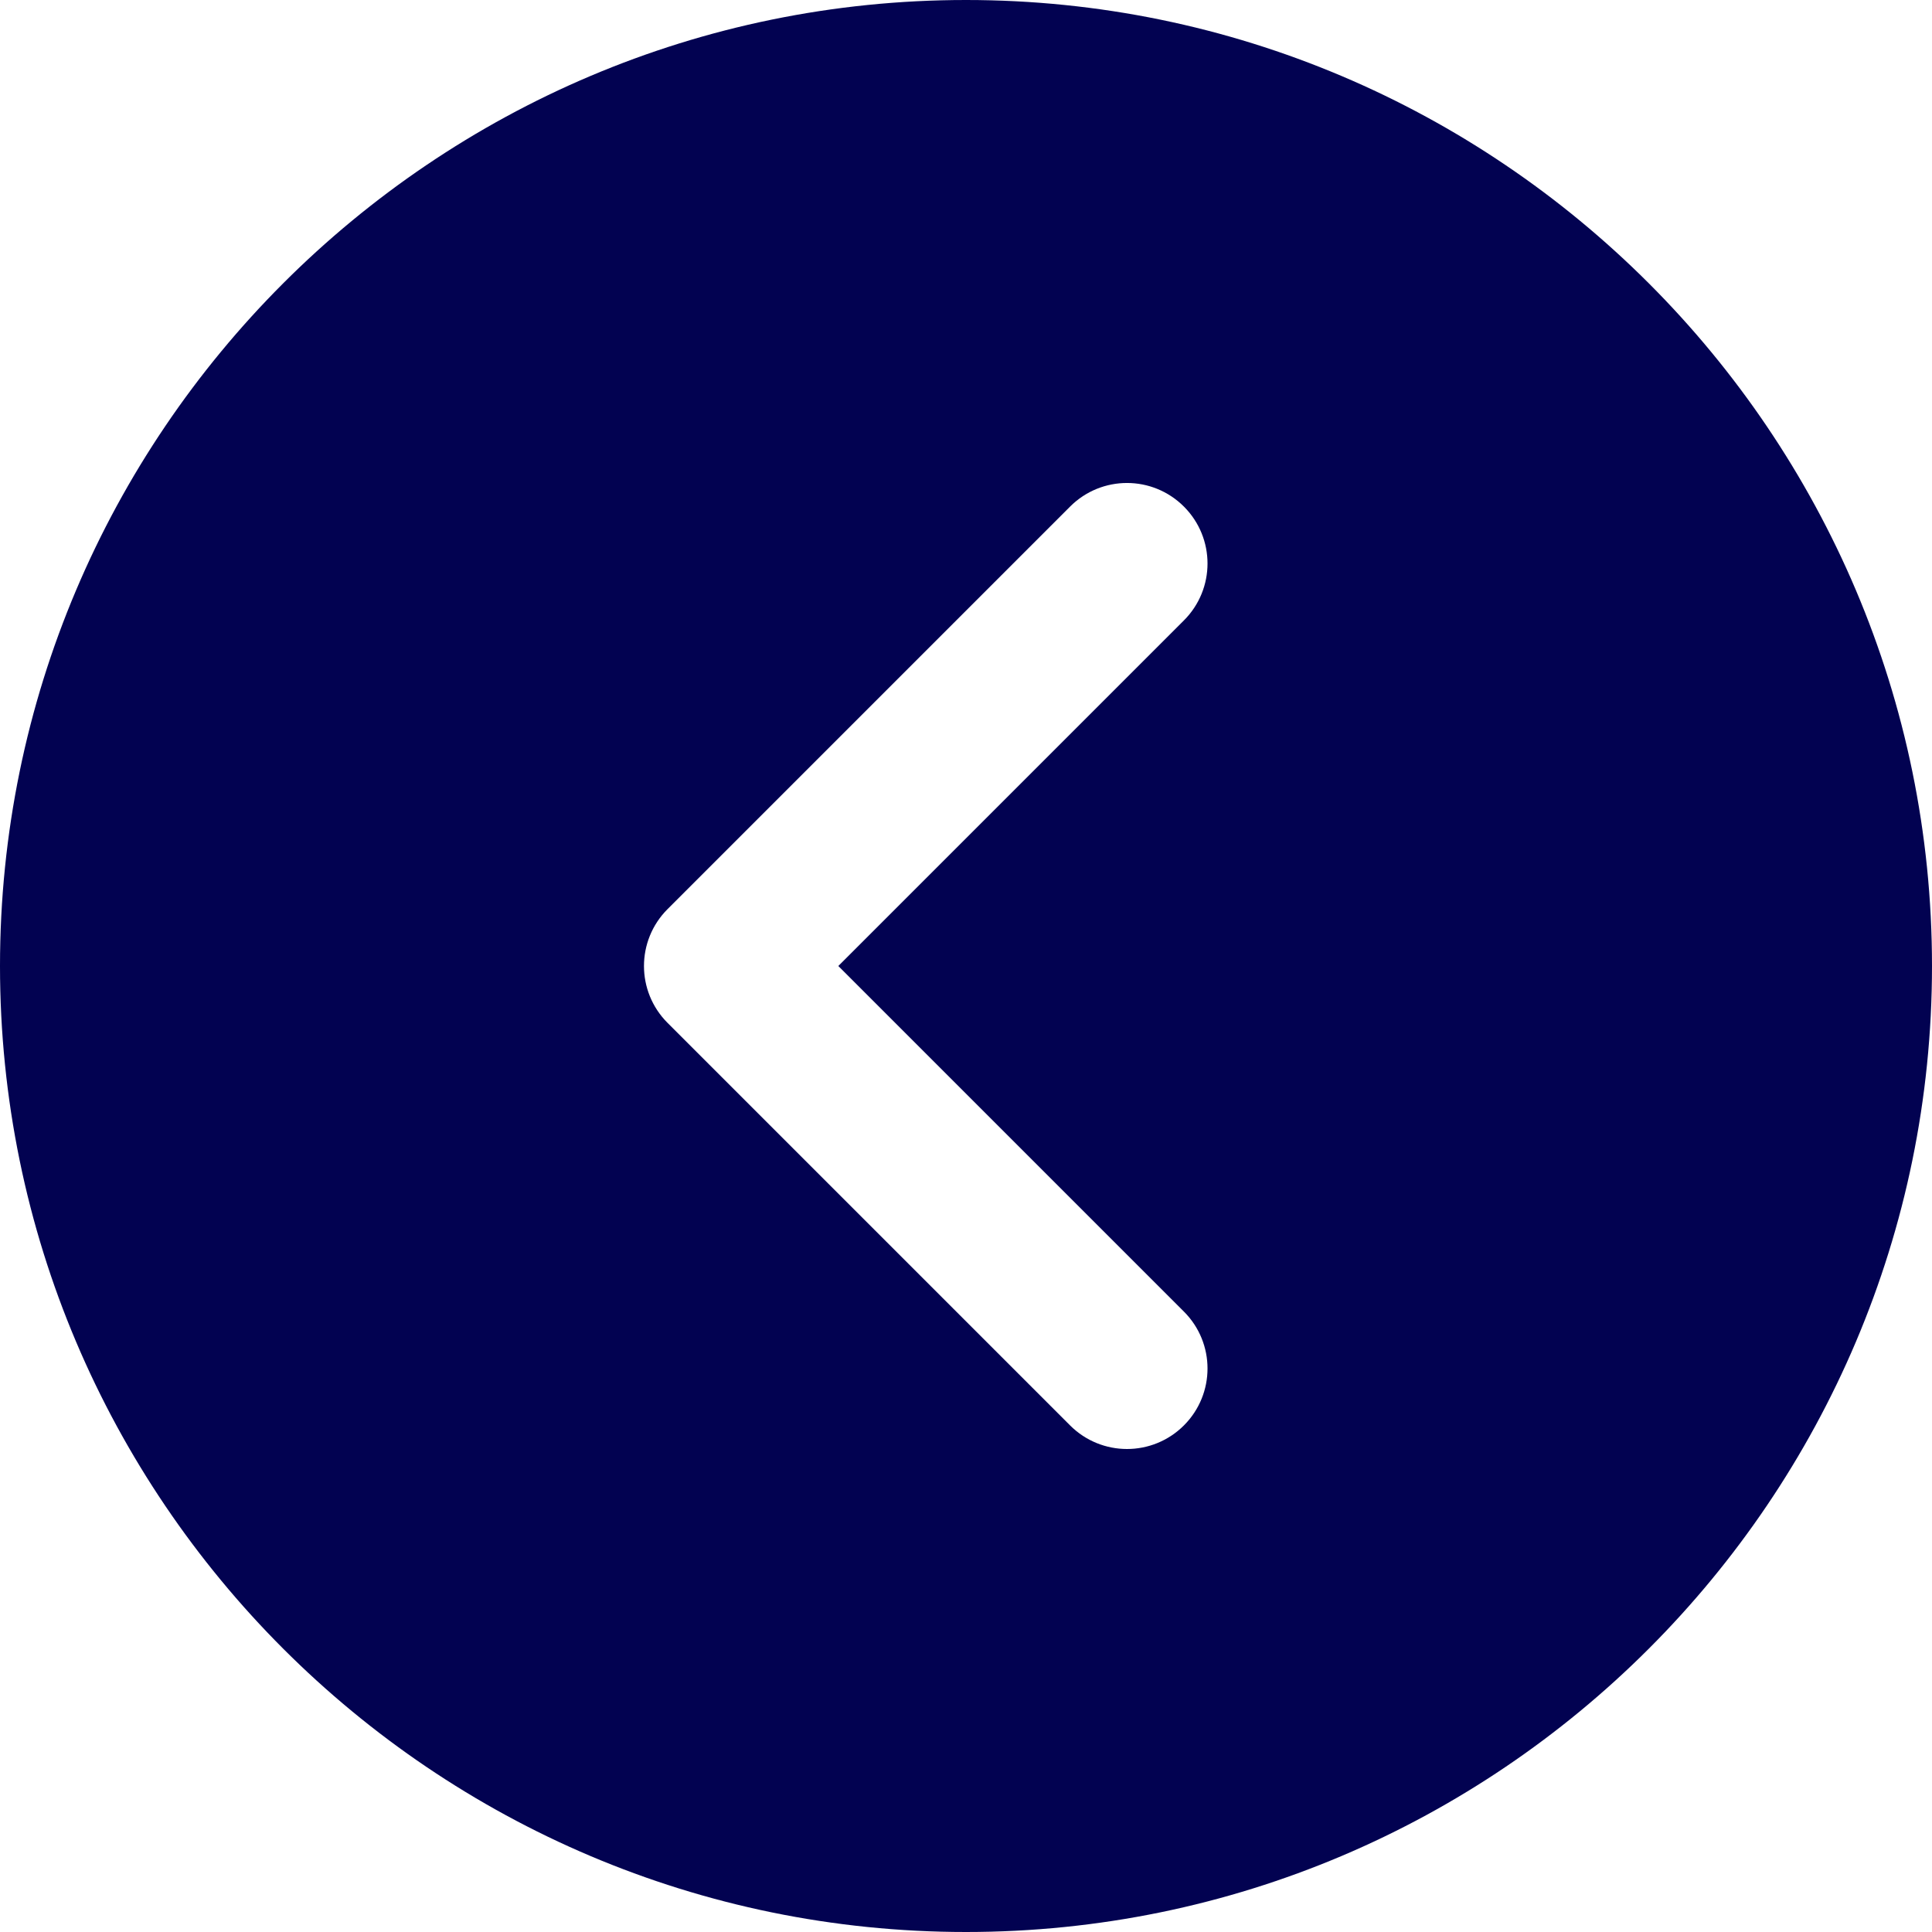
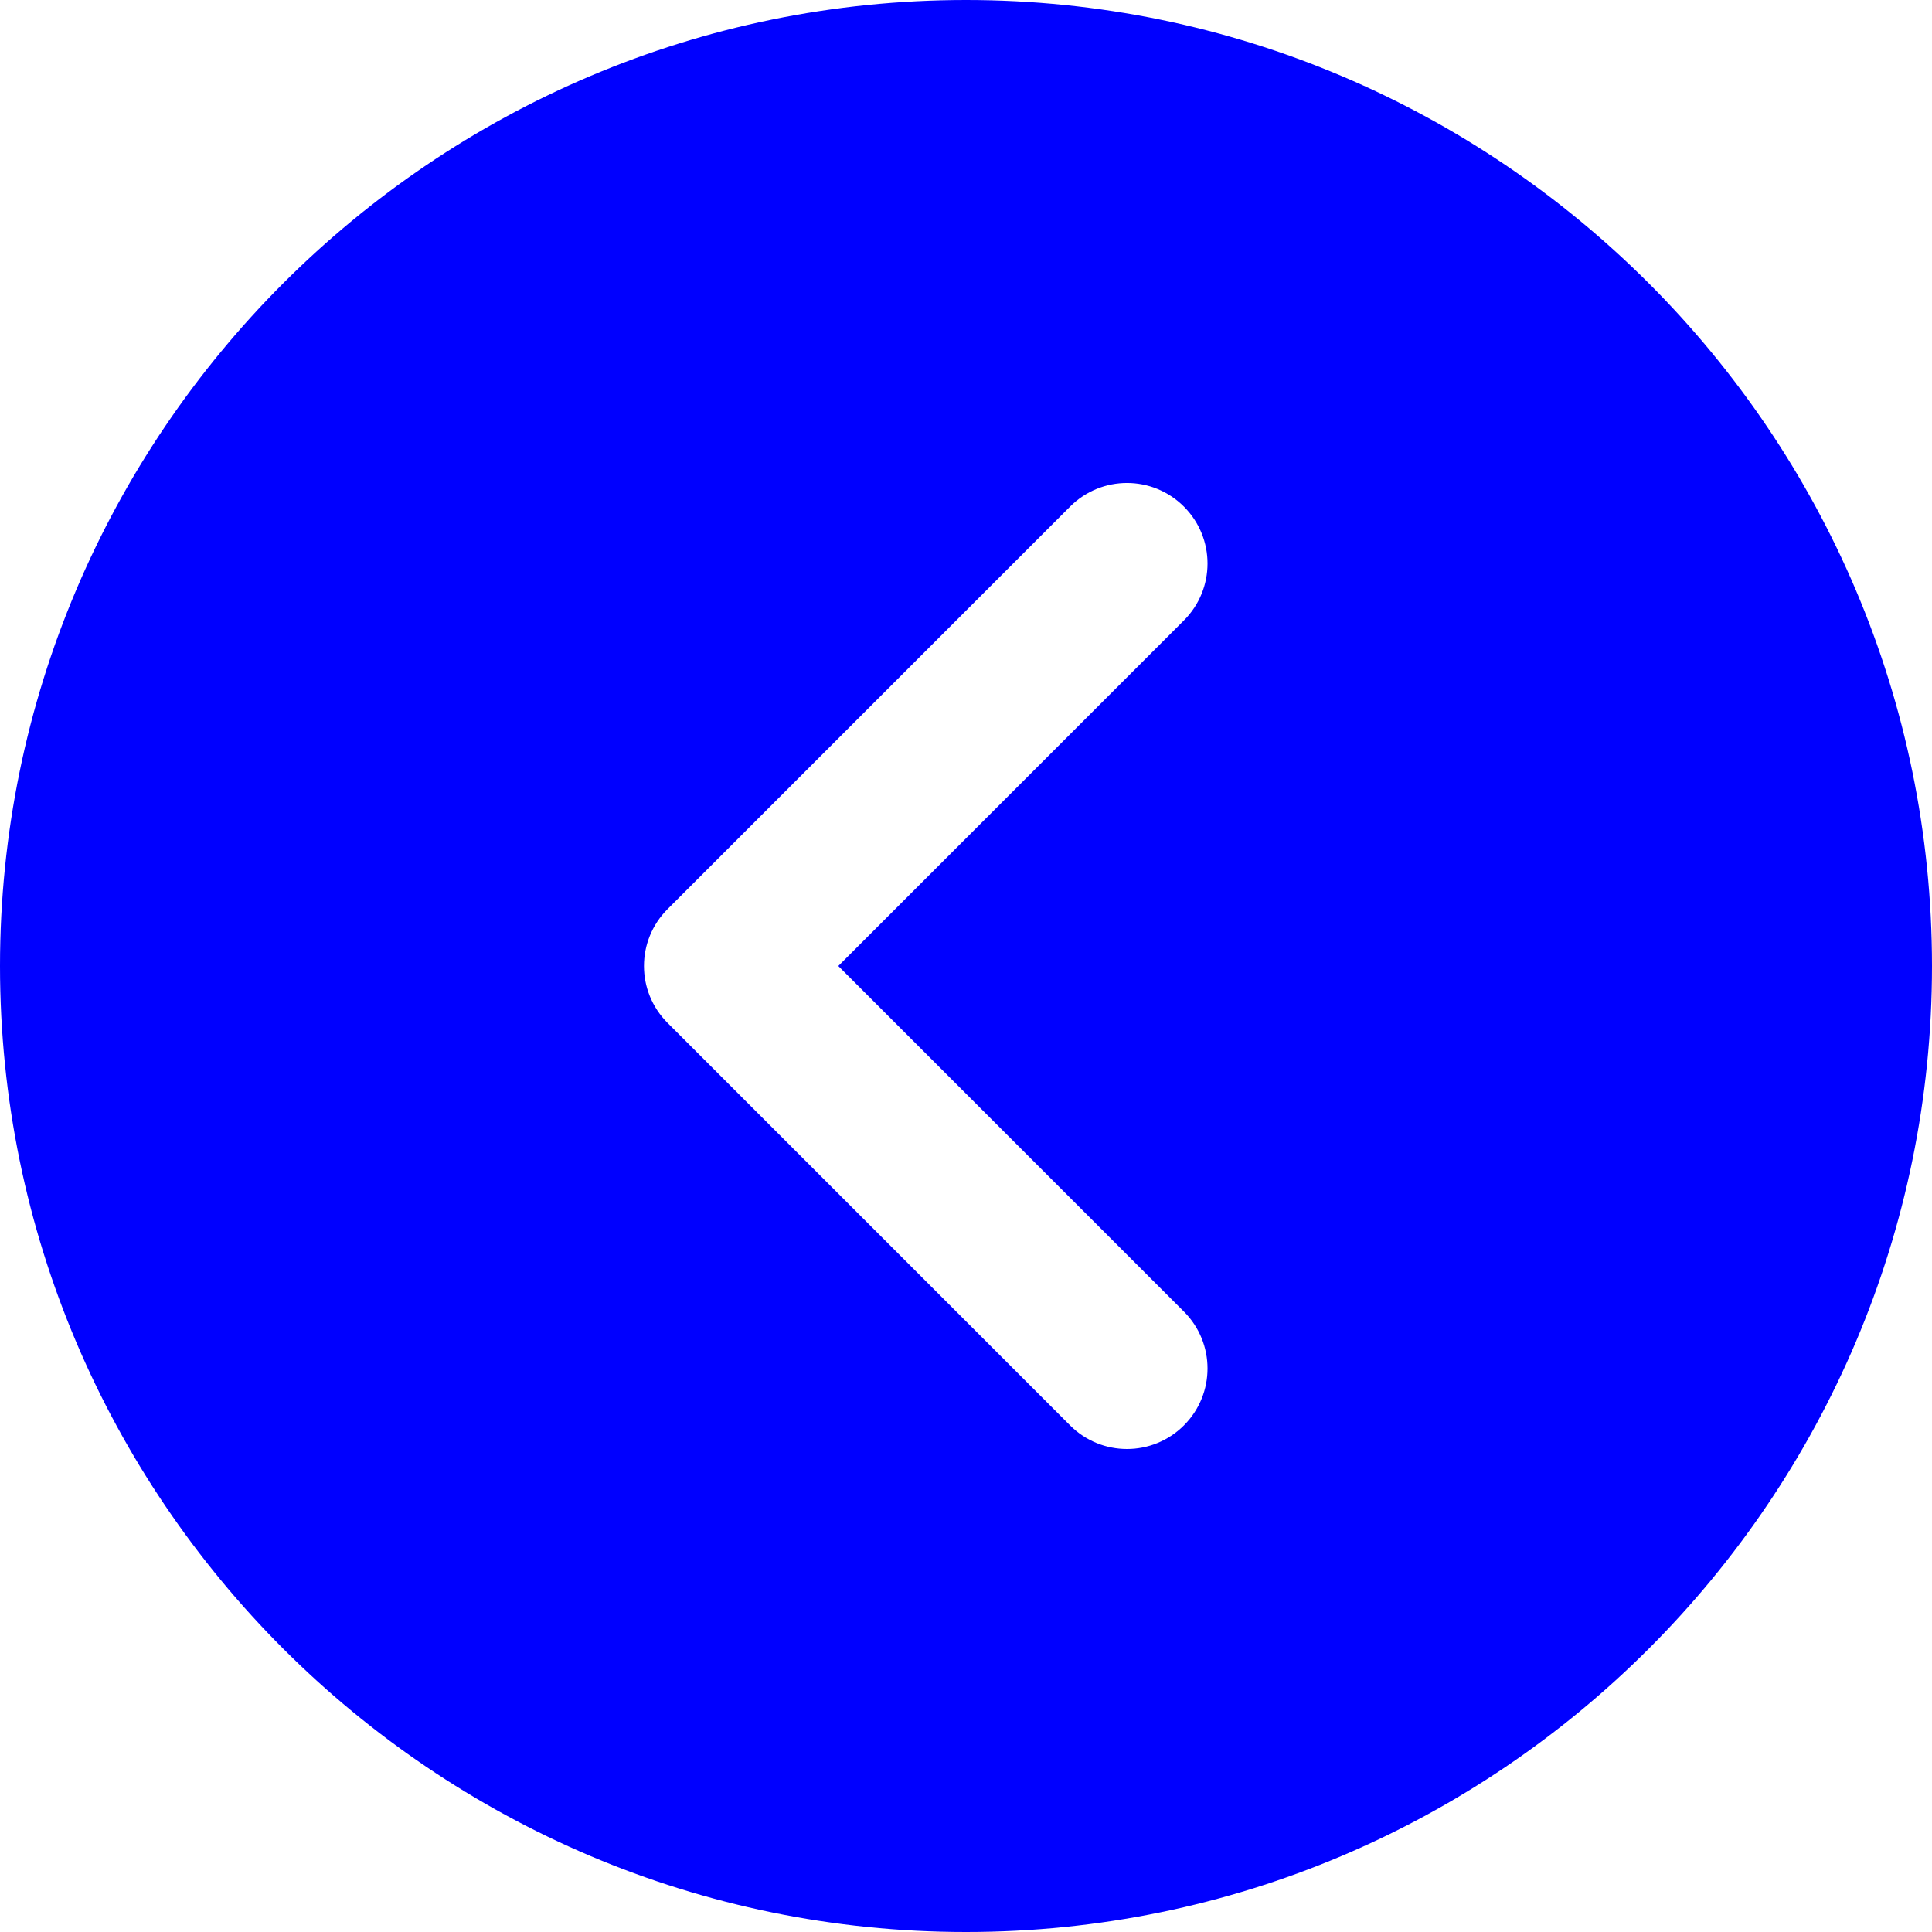
- <svg xmlns="http://www.w3.org/2000/svg" version="1.1" id="Layer_1" x="0px" y="0px" viewBox="0 0 512 512" style="enable-background:new 0 0 512 512;" xml:space="preserve" width="512px" height="512px">
+ <svg xmlns="http://www.w3.org/2000/svg" version="1.1" id="Layer_1" x="0px" y="0px" viewBox="0 0 512 512" style="enable-background:new 0 0 512 512;" xml:space="preserve" width="512px" height="512px" class="">
  <g>
    <g>
      <g>
-         <path d="M256,0C114.837,0,0,114.837,0,256s114.837,256,256,256s256-114.837,256-256S397.163,0,256,0z M313.749,347.584    c8.341,8.341,8.341,21.824,0,30.165c-4.16,4.16-9.621,6.251-15.083,6.251c-5.461,0-10.923-2.091-15.083-6.251L176.917,271.083    c-8.341-8.341-8.341-21.824,0-30.165l106.667-106.667c8.341-8.341,21.824-8.341,30.165,0s8.341,21.824,0,30.165L222.165,256    L313.749,347.584z" data-original="#000000" class="active-path" data-old_color="#000000" fill="#020251" />
+         <path d="M256,0C114.837,0,0,114.837,0,256s114.837,256,256,256s256-114.837,256-256S397.163,0,256,0z M313.749,347.584    c8.341,8.341,8.341,21.824,0,30.165c-4.16,4.16-9.621,6.251-15.083,6.251c-5.461,0-10.923-2.091-15.083-6.251L176.917,271.083    c-8.341-8.341-8.341-21.824,0-30.165l106.667-106.667c8.341-8.341,21.824-8.341,30.165,0s8.341,21.824,0,30.165L222.165,256    L313.749,347.584z" data-original="#000000" class="active-path" data-old_color="#000000" fill="#0000FF" />
      </g>
    </g>
  </g>
</svg>
